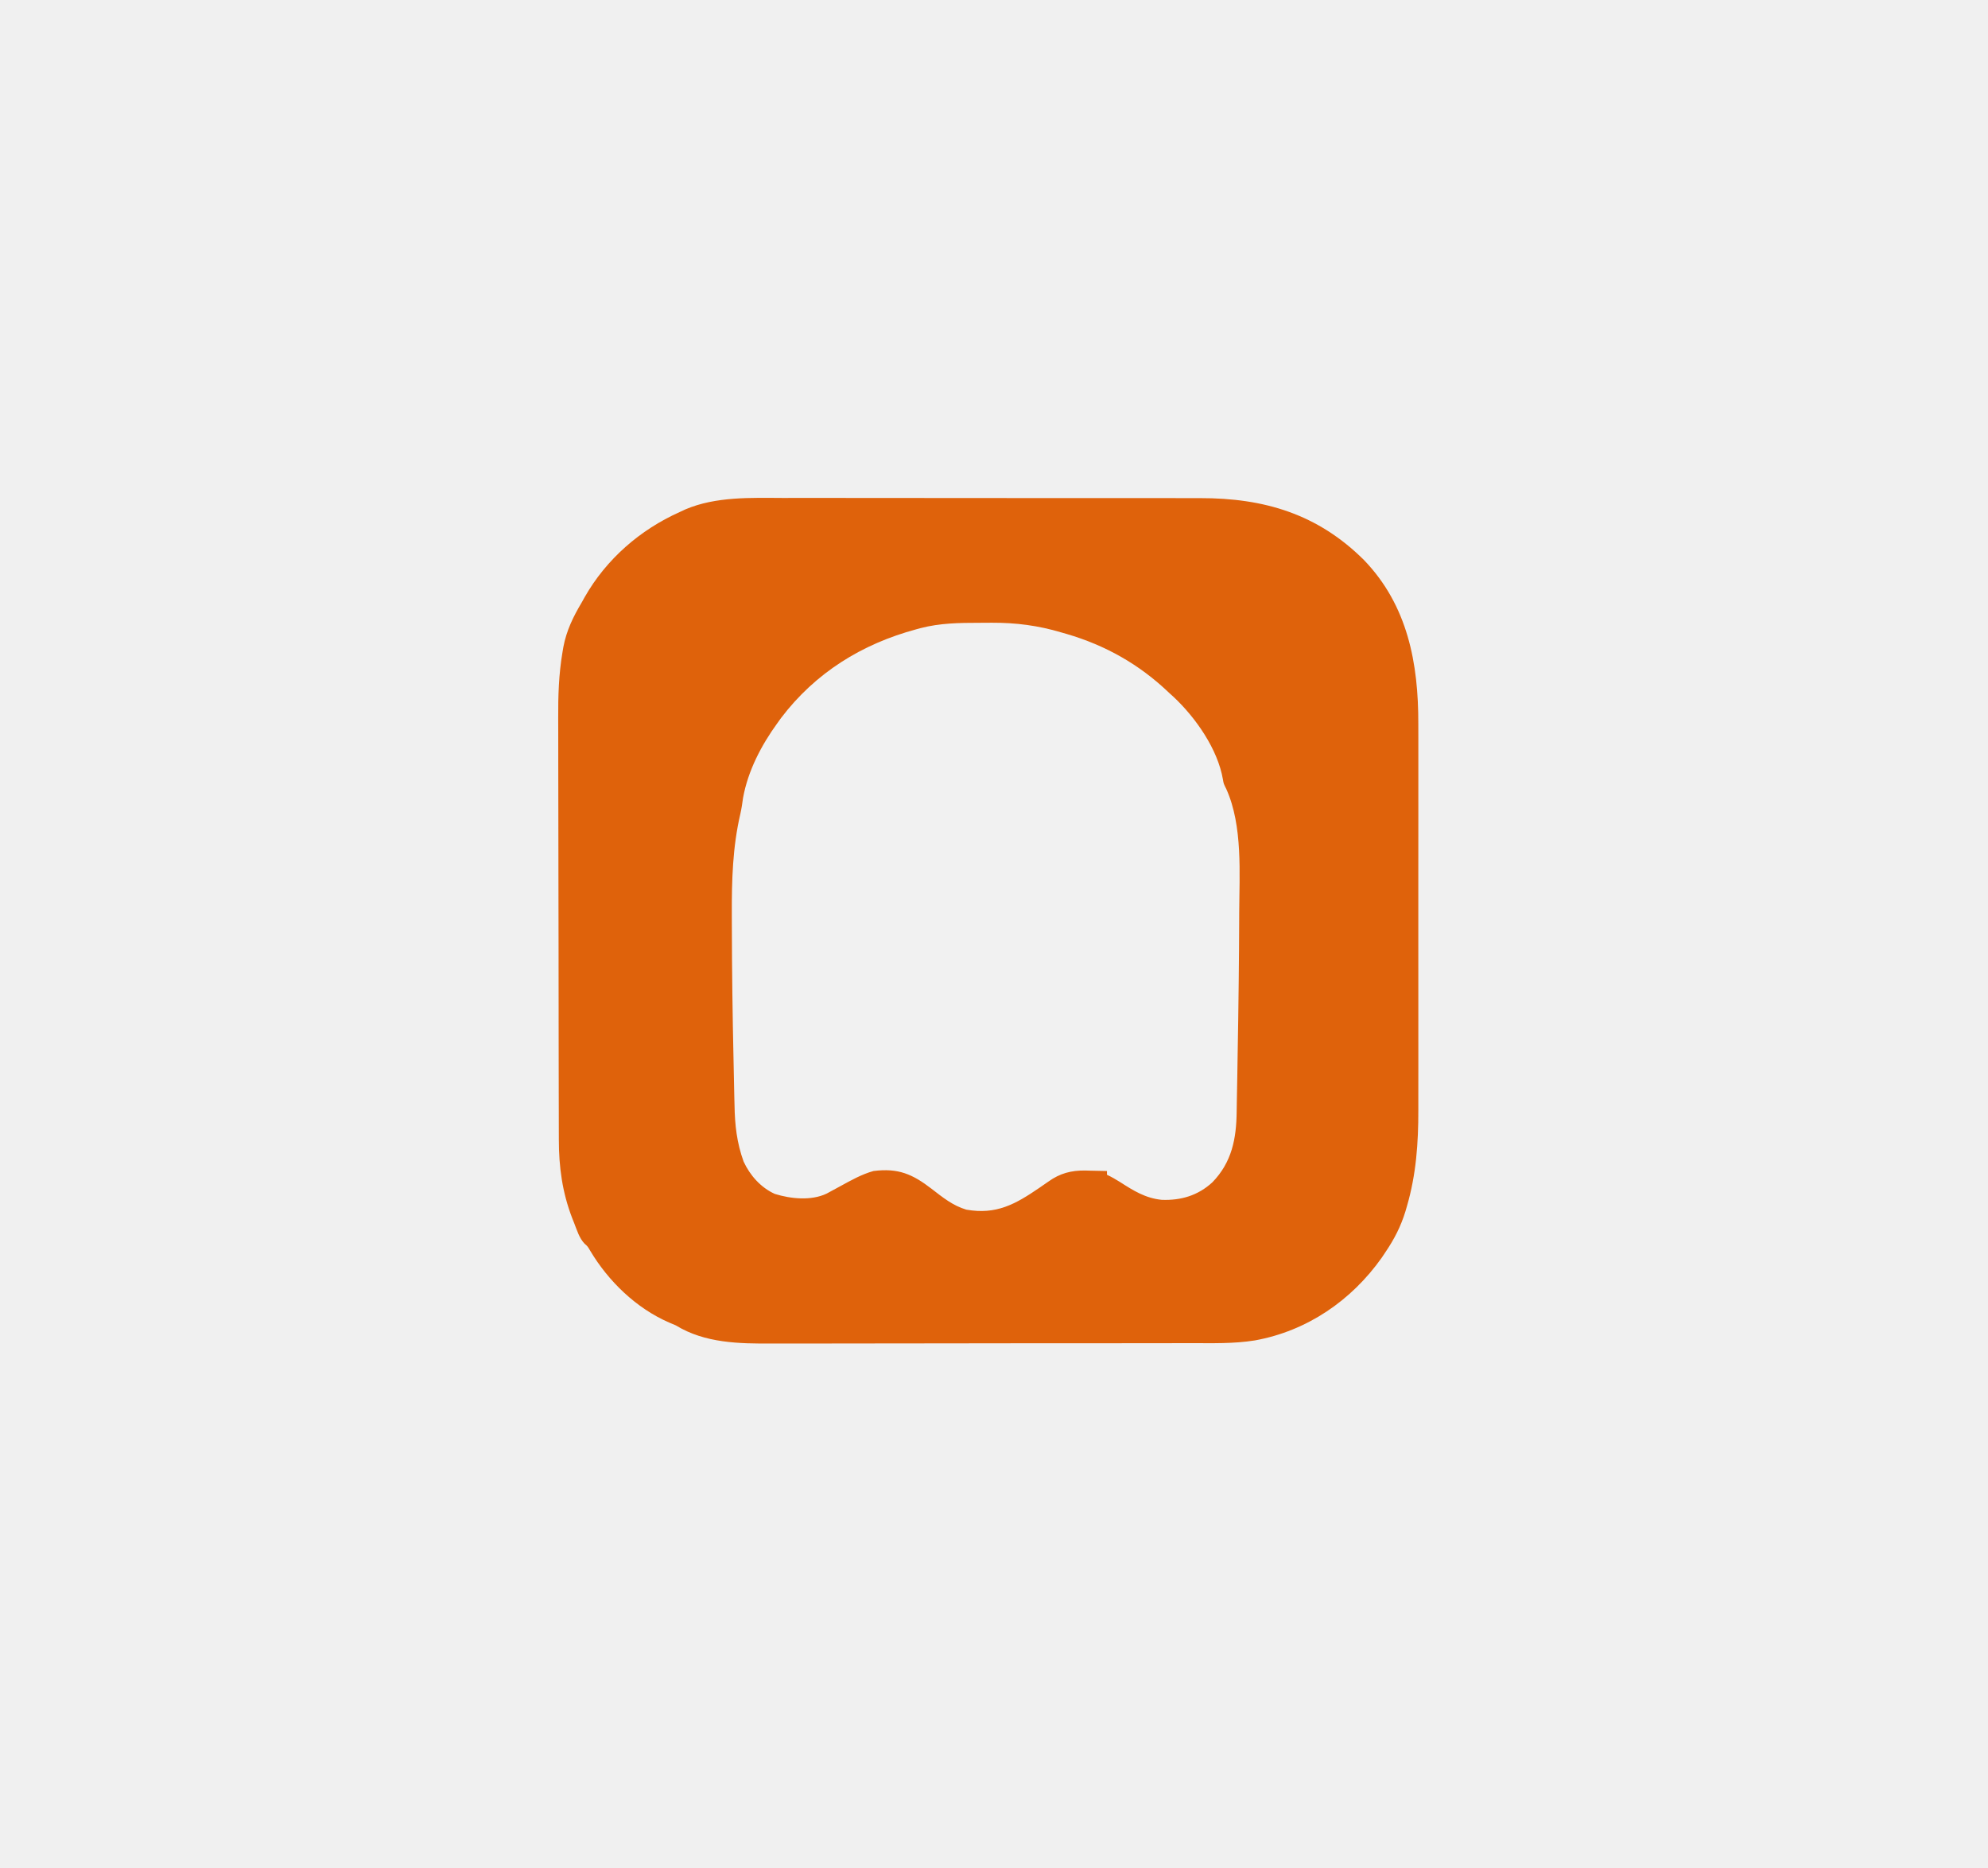
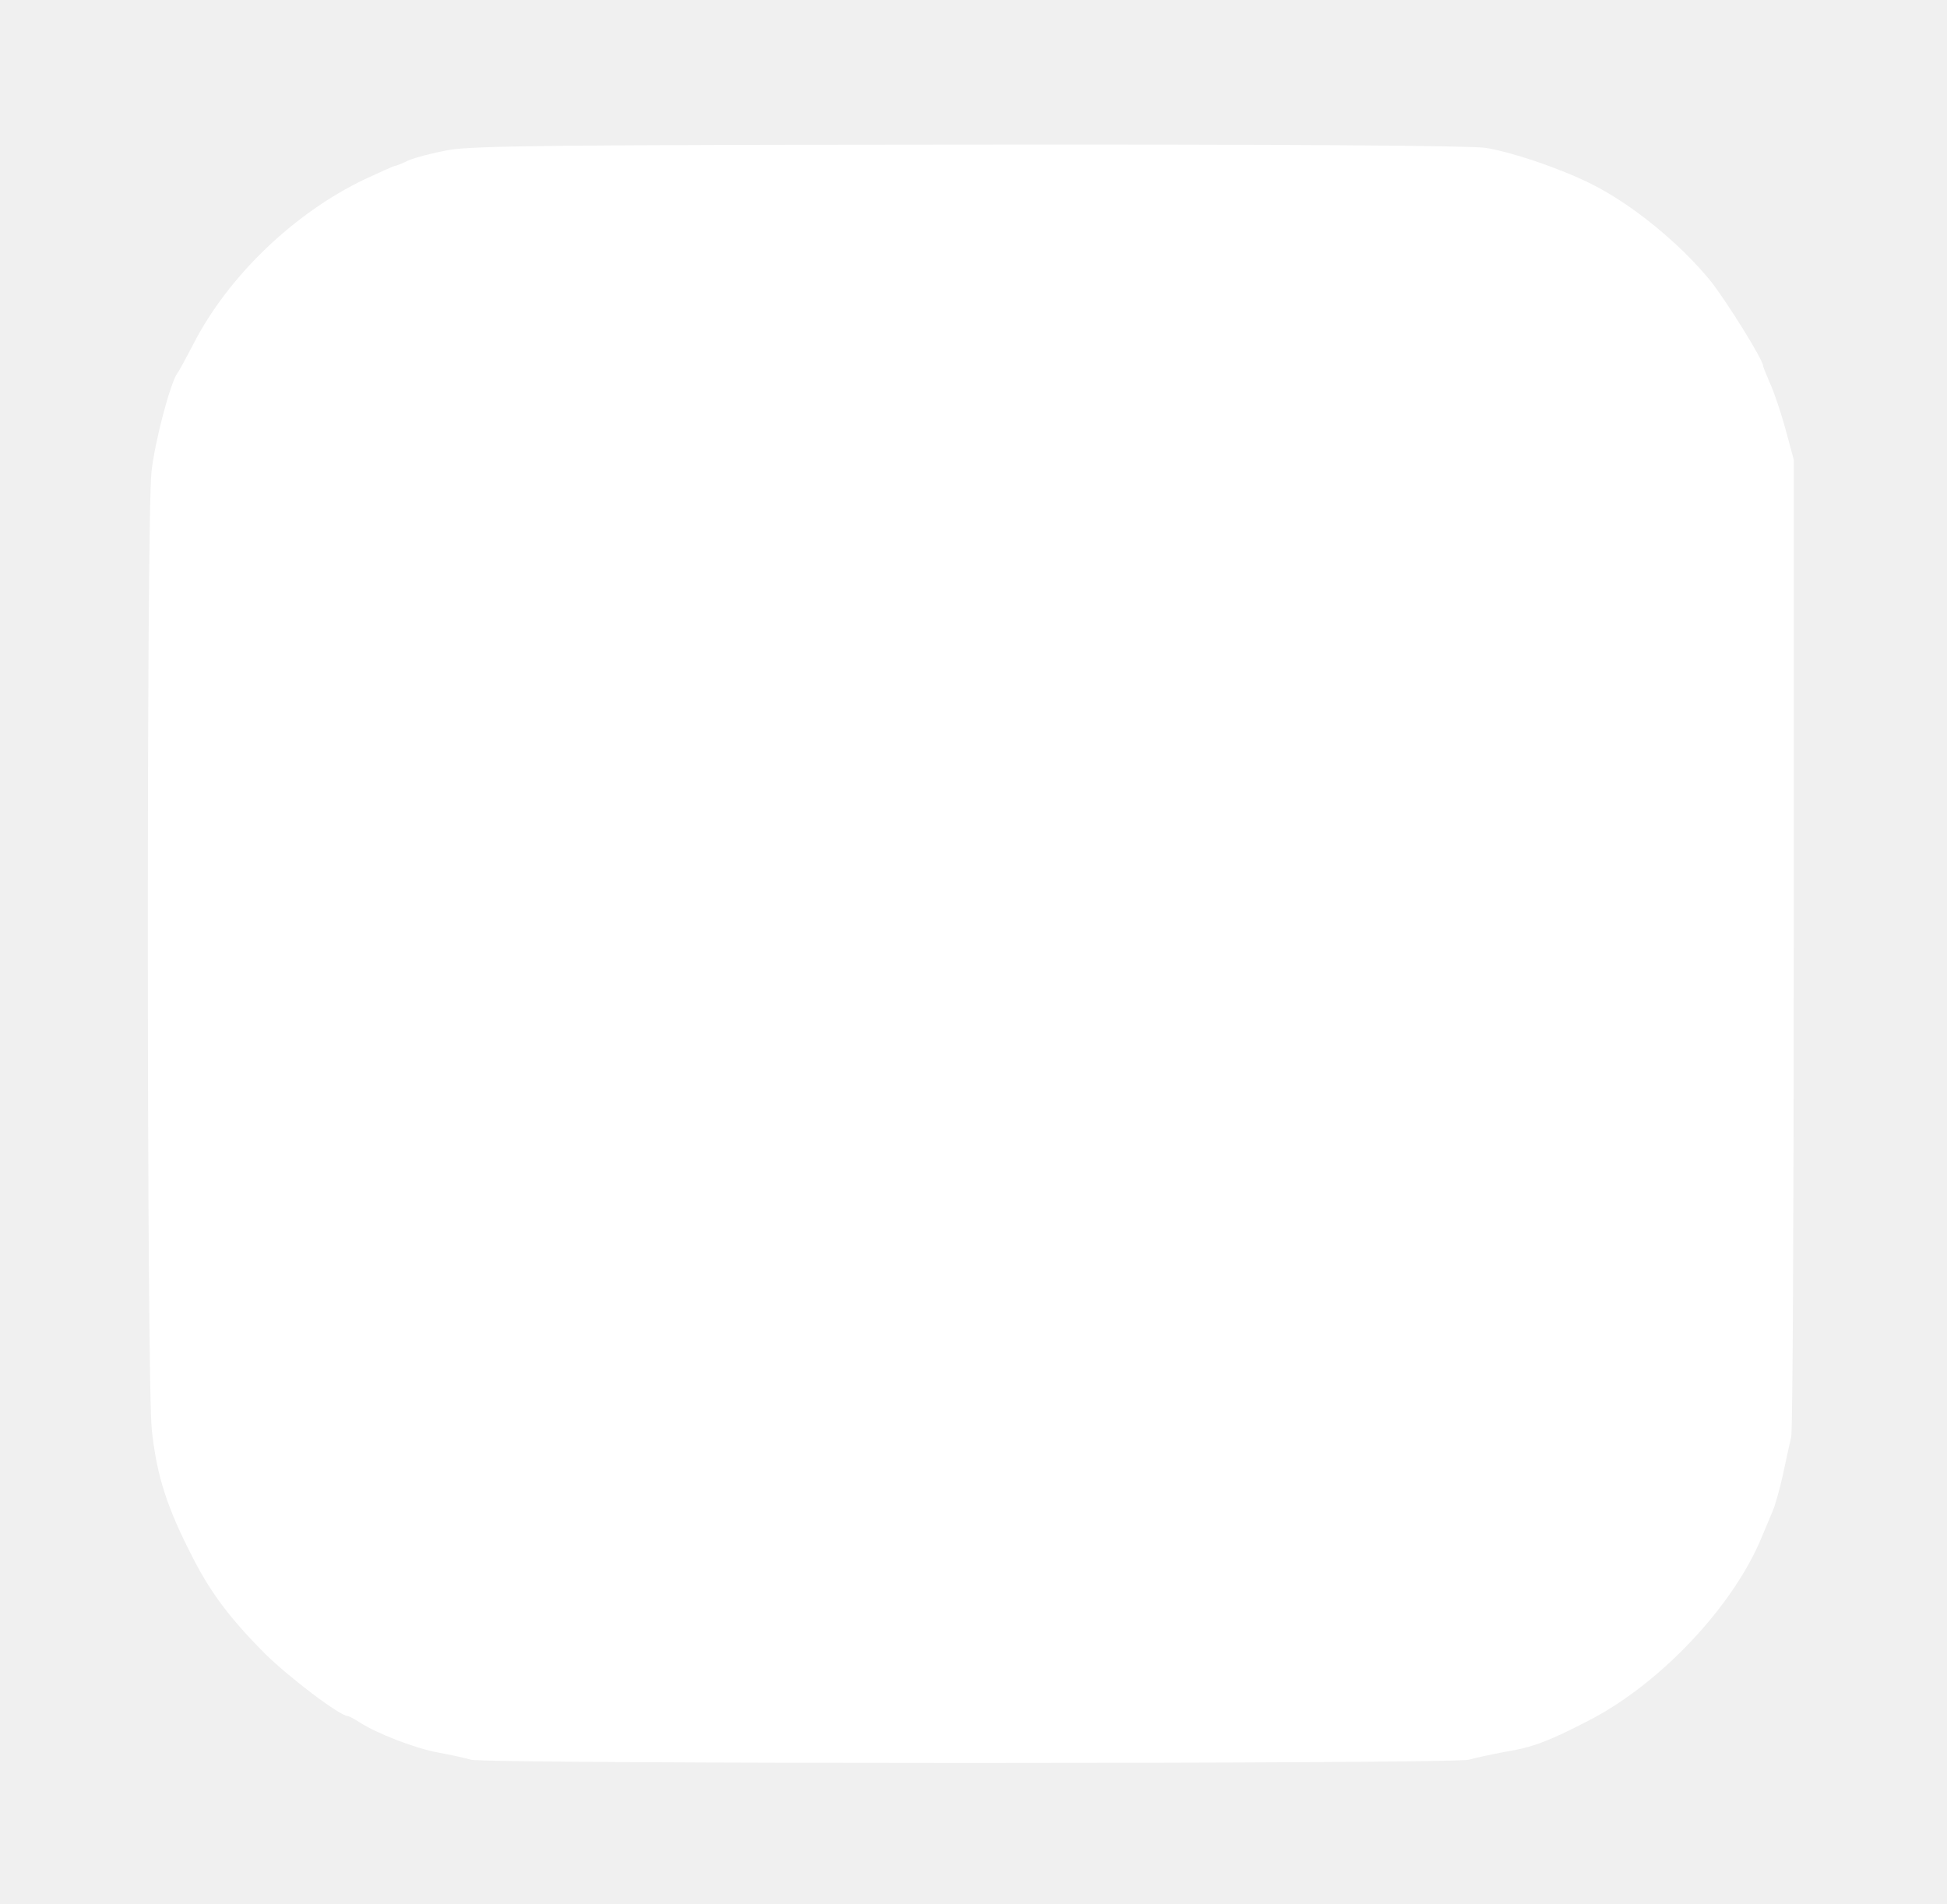
- <svg xmlns="http://www.w3.org/2000/svg" viewBox="0 0 1056 992" version="1.1">
-   <path d="M0 0 C2.649 -0.004 5.297 -0.009 7.946 -0.016 C14.339 -0.03 20.732 -0.023 27.125 -0.008 C34.592 0.009 42.059 0.006 49.526 0.002 C62.858 -0.004 76.189 0.01 89.521 0.035 C102.419 0.059 115.317 0.066 128.215 0.056 C142.314 0.044 156.413 0.042 170.512 0.057 C172.018 0.058 173.524 0.06 175.03 0.061 C175.771 0.062 176.512 0.063 177.275 0.064 C182.465 0.068 187.655 0.067 192.845 0.062 C199.175 0.057 205.506 0.063 211.836 0.083 C215.059 0.093 218.281 0.097 221.503 0.09 C255.495 0.032 283.945 8.518 308.542 33.01 C331.732 57.123 337.456 87.802 337.365 120.058 C337.369 122.502 337.375 124.946 337.381 127.391 C337.393 133.305 337.392 139.22 337.383 145.134 C337.376 149.949 337.375 154.763 337.378 159.578 C337.379 160.267 337.379 160.956 337.38 161.665 C337.381 163.066 337.382 164.466 337.383 165.866 C337.391 178.956 337.382 192.046 337.365 205.136 C337.352 216.327 337.354 227.518 337.368 238.708 C337.384 251.752 337.391 264.794 337.381 277.837 C337.38 279.233 337.379 280.629 337.378 282.024 C337.378 282.711 337.378 283.397 337.377 284.104 C337.375 288.902 337.379 293.7 337.386 298.498 C337.395 304.978 337.388 311.458 337.371 317.939 C337.367 320.303 337.368 322.667 337.375 325.031 C337.42 342.549 336.235 359.405 331.29 376.314 C331.035 377.187 330.781 378.061 330.519 378.96 C328.067 386.93 324.653 393.595 319.977 400.502 C318.977 402 318.977 402 317.958 403.529 C301.79 426.356 278.259 442.463 250.579 447.482 C239.283 449.302 227.82 448.937 216.412 448.922 C213.763 448.929 211.115 448.937 208.467 448.947 C202.058 448.968 195.649 448.973 189.24 448.971 C184.023 448.97 178.806 448.974 173.588 448.981 C157.132 449.004 140.675 449.009 124.218 449.002 C111.287 448.996 98.357 449.017 85.426 449.05 C72.097 449.084 58.768 449.099 45.438 449.094 C37.976 449.092 30.514 449.097 23.051 449.122 C16.698 449.143 10.344 449.146 3.991 449.128 C0.759 449.119 -2.471 449.12 -5.702 449.138 C-23.381 449.231 -41.534 448.986 -57.023 439.502 C-58.182 439.009 -59.341 438.517 -60.535 438.01 C-78.034 430.446 -92.858 416.061 -102.515 399.849 C-103.866 397.537 -103.866 397.537 -105.496 396.116 C-108.364 393.083 -109.511 389.025 -111.023 385.189 C-111.378 384.293 -111.733 383.397 -112.099 382.473 C-117.339 368.887 -119.173 355.314 -119.17 340.817 C-119.174 339.777 -119.177 338.736 -119.181 337.663 C-119.192 334.193 -119.196 330.723 -119.2 327.253 C-119.206 324.757 -119.213 322.261 -119.22 319.765 C-119.239 312.288 -119.25 304.811 -119.259 297.333 C-119.262 294.509 -119.266 291.685 -119.27 288.861 C-119.289 276.383 -119.305 263.906 -119.312 251.428 C-119.314 248.38 -119.316 245.332 -119.318 242.284 C-119.319 241.526 -119.319 240.769 -119.32 239.989 C-119.328 227.747 -119.353 215.506 -119.386 203.265 C-119.419 190.657 -119.437 178.049 -119.44 165.441 C-119.442 158.379 -119.451 151.316 -119.476 144.254 C-119.501 137.597 -119.504 130.941 -119.494 124.284 C-119.493 121.858 -119.499 119.433 -119.513 117.008 C-119.577 105.151 -119.223 93.635 -117.236 81.924 C-117.08 81.001 -116.923 80.078 -116.763 79.126 C-115.102 70.377 -111.543 63.102 -107.023 55.502 C-106.493 54.55 -105.963 53.599 -105.417 52.619 C-93.928 32.473 -76.049 16.916 -55.023 7.502 C-53.991 7.021 -52.959 6.54 -51.895 6.044 C-35.747 -0.815 -17.165 -0.071 0 0 Z " fill="#DF620B" transform="translate(416.0229,264.4983)" />
-   <path d="M0 0 C2.313 -0.002 4.625 -0.02 6.937 -0.039 C19.738 -0.09 31.591 1.448 43.894 5.123 C45.208 5.501 45.208 5.501 46.548 5.886 C67.371 11.967 85.359 22.129 101.082 37.185 C102.313 38.305 102.313 38.305 103.57 39.447 C115.272 50.458 126.962 67.159 129.695 83.263 C130.062 85.459 130.062 85.459 131.519 88.373 C140.28 107.886 138.423 133.319 138.332 154.123 C138.328 155.404 138.325 156.685 138.321 158.005 C138.292 168.399 138.197 178.792 138.082 189.185 C138.072 190.066 138.062 190.947 138.053 191.855 C137.915 204.39 137.731 216.924 137.498 229.458 C137.427 233.3 137.366 237.143 137.314 240.986 C137.252 245.56 137.165 250.132 137.061 254.706 C137.026 256.394 136.999 258.083 136.981 259.772 C136.817 274.037 134.427 286.527 124.082 297.185 C116.451 304.203 107.411 306.888 97.171 306.494 C88.54 305.632 82.181 301.633 75 297.025 C72.725 295.591 70.512 294.321 68.082 293.185 C68.082 292.525 68.082 291.865 68.082 291.185 C65.081 291.104 62.083 291.044 59.082 290.998 C58.242 290.973 57.403 290.948 56.539 290.922 C49.081 290.835 43.128 292.394 36.957 296.81 C35.839 297.582 35.839 297.582 34.699 298.369 C33.403 299.268 33.403 299.268 32.082 300.185 C19.398 308.843 9.283 314.522 -6.633 311.705 C-13.833 309.572 -19.228 305.138 -25.083 300.629 C-35.198 292.847 -42.761 289.523 -55.918 291.185 C-62.247 292.929 -67.937 296.188 -73.668 299.31 C-75.328 300.213 -76.989 301.111 -78.653 302.006 C-79.377 302.4 -80.101 302.795 -80.847 303.201 C-89.053 307.099 -99.908 305.974 -108.348 303.353 C-115.811 299.962 -121.507 293.542 -124.918 286.185 C-128.53 276.197 -129.577 266.8 -129.747 256.26 C-129.784 254.73 -129.824 253.2 -129.865 251.671 C-129.968 247.585 -130.048 243.498 -130.121 239.412 C-130.169 236.859 -130.223 234.306 -130.28 231.754 C-130.802 208.195 -131.114 184.633 -131.163 161.068 C-131.168 159.022 -131.176 156.976 -131.185 154.929 C-131.24 136.705 -130.779 119.125 -126.618 101.322 C-126.002 98.56 -125.6 95.862 -125.231 93.06 C-122.623 78.59 -115.489 64.967 -106.918 53.185 C-106.306 52.332 -105.694 51.479 -105.063 50.599 C-86.806 26.542 -62.129 11.233 -33.168 3.435 C-32.388 3.224 -31.608 3.013 -30.804 2.796 C-20.579 0.159 -10.507 -0.001 0 0 Z " fill="#F1F1F1" transform="translate(519.9185,330.8147)" />
+ <svg xmlns="http://www.w3.org/2000/svg" viewBox="0 0 540 528" version="1.1">
+   <g transform="translate(0,528) scale(0.1,-0.1)" fill="#ffffff" stroke="none">
+     <path d="M1245 4864 c-44 -8 -94 -21 -112 -29 -17 -8 -34 -15 -37 -15 -3 0 -41 -17 -84 -37 -197 -94 -380 -270 -476 -458 -20 -38 -39 -74 -44 -80 -20 -28 -63 -191 -72 -275 -14 -134 -13 -2532 1 -2656 14 -129 42 -216 116 -359 50 -97 103 -166 197 -261 68 -67 209 -174 231 -174 3 0 18 -8 32 -17 47 -31 156 -73 218 -84 33 -6 74 -15 91 -20 41 -12 2727 -12 2768 0 17 5 63 15 101 22 74 12 118 28 230 86 198 101 402 317 481 509 9 21 22 53 29 69 8 17 21 64 30 105 9 41 19 89 23 105 4 17 7 633 7 1370 l0 1340 -23 85 c-13 47 -32 104 -43 127 -10 24 -19 45 -19 48 0 17 -101 179 -146 236 -85 104 -218 213 -331 269 -86 43 -219 88 -293 100 -42 6 -544 10 -1430 9 -1137 -1 -1378 -3 -1445 -15z" />
+   </g>
</svg>
